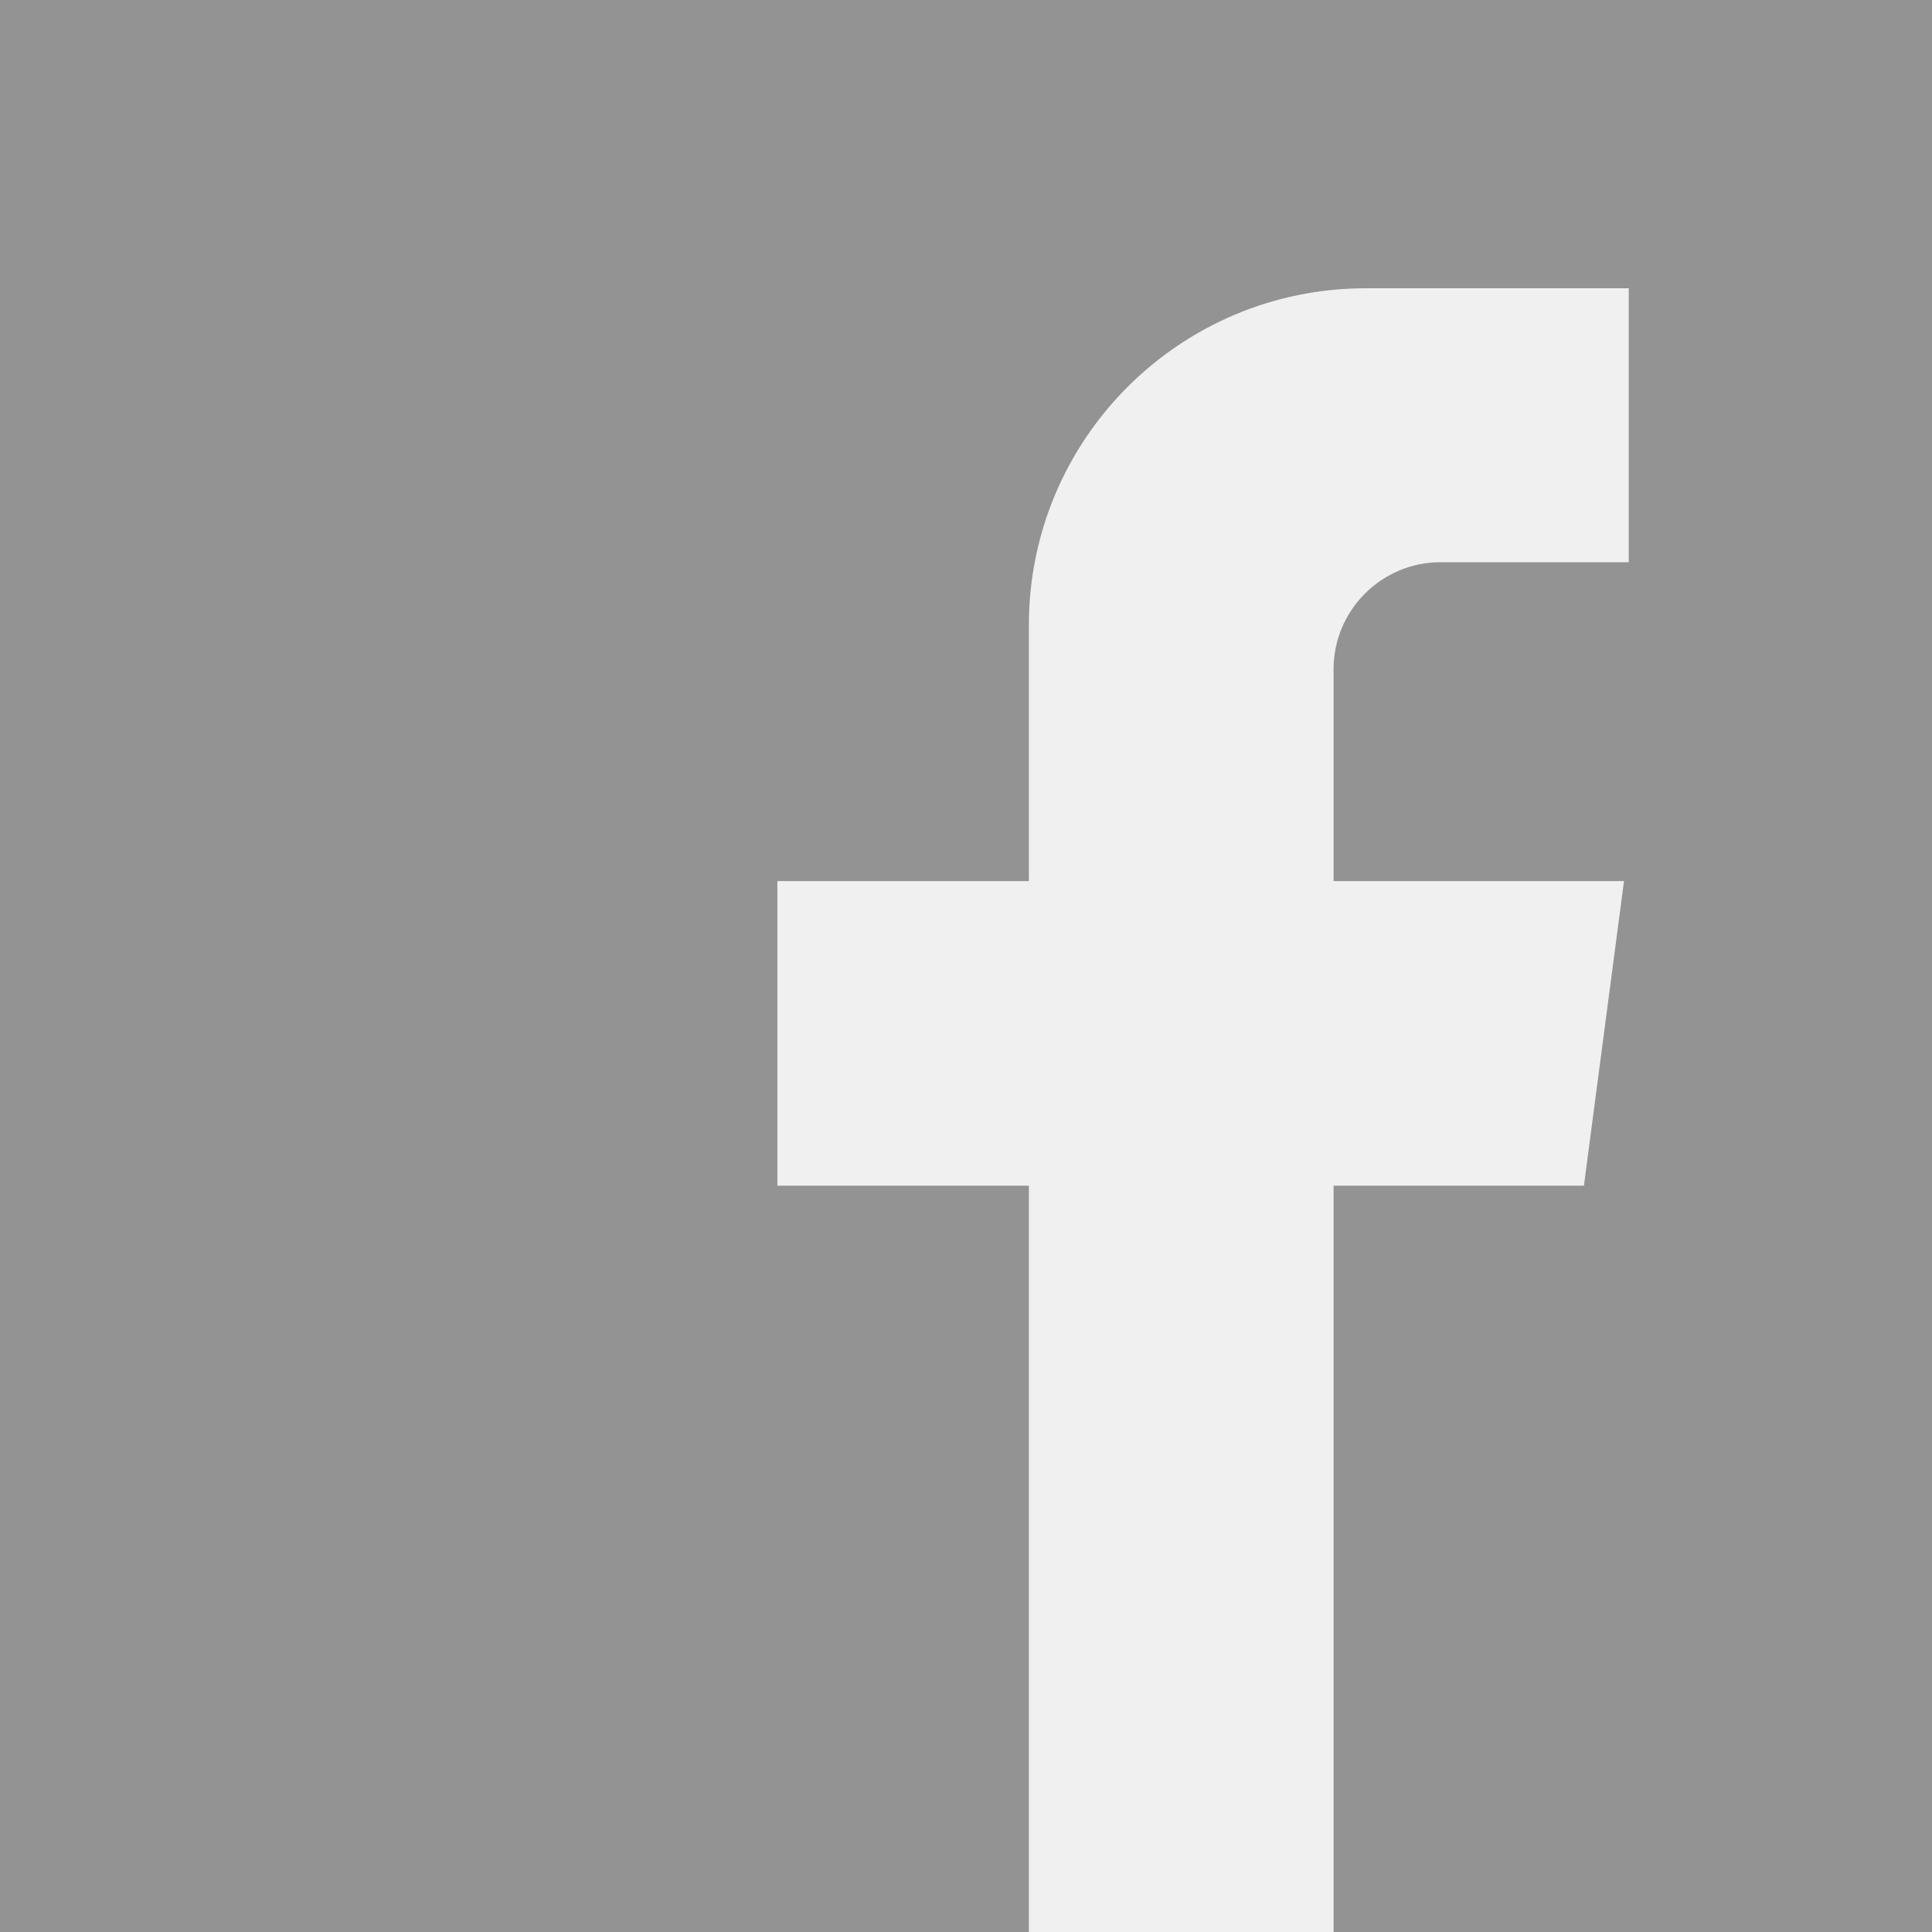
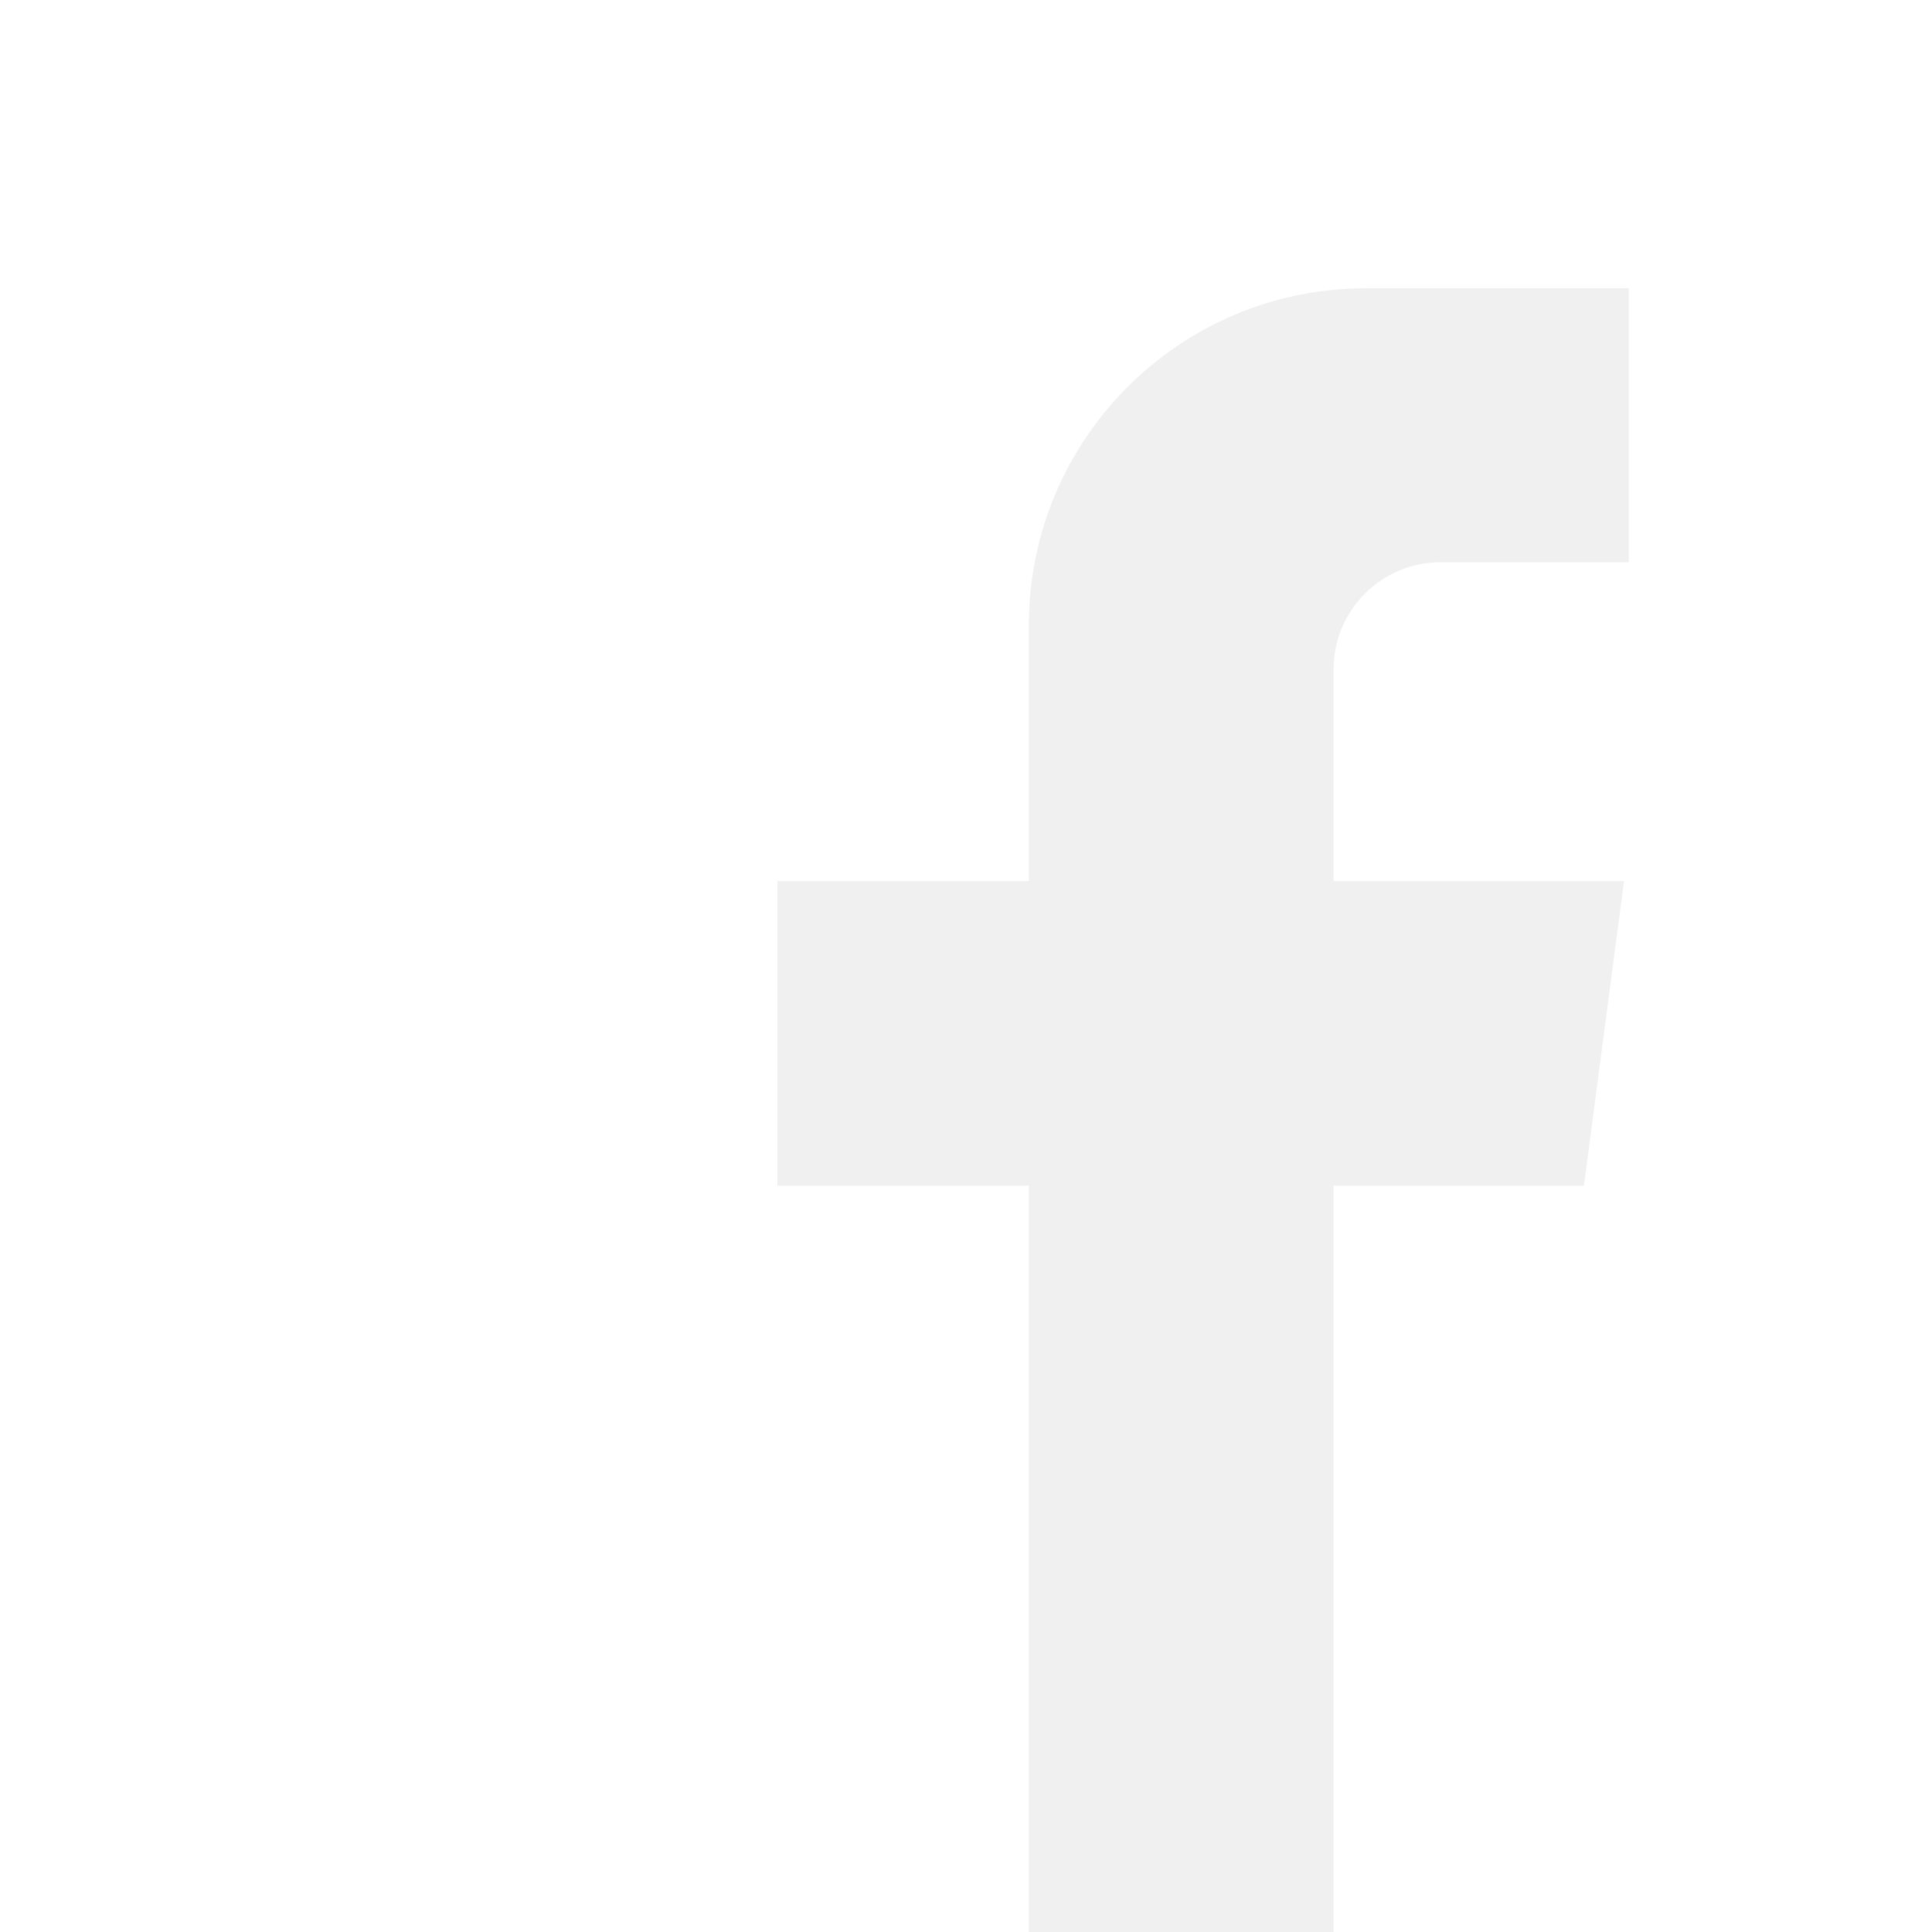
<svg xmlns="http://www.w3.org/2000/svg" width="24" height="24" viewBox="0 0 24 24" fill="none">
-   <path d="M0 0V24H12.781V14.729H9.657V10.945H12.781V7.766C12.781 5.455 14.655 3.581 16.967 3.581H20.233V6.984H17.896C17.162 6.984 16.566 7.58 16.566 8.314V10.945H20.174L19.676 14.729H16.566V24H24V0H0Z" fill="#939393" />
+   <path d="M0 0V24H12.781V14.729H9.657V10.945H12.781V7.766C12.781 5.455 14.655 3.581 16.967 3.581H20.233V6.984H17.896C17.162 6.984 16.566 7.58 16.566 8.314V10.945H20.174L19.676 14.729H16.566V24H24V0H0Z" fill="#fff" />
</svg>
